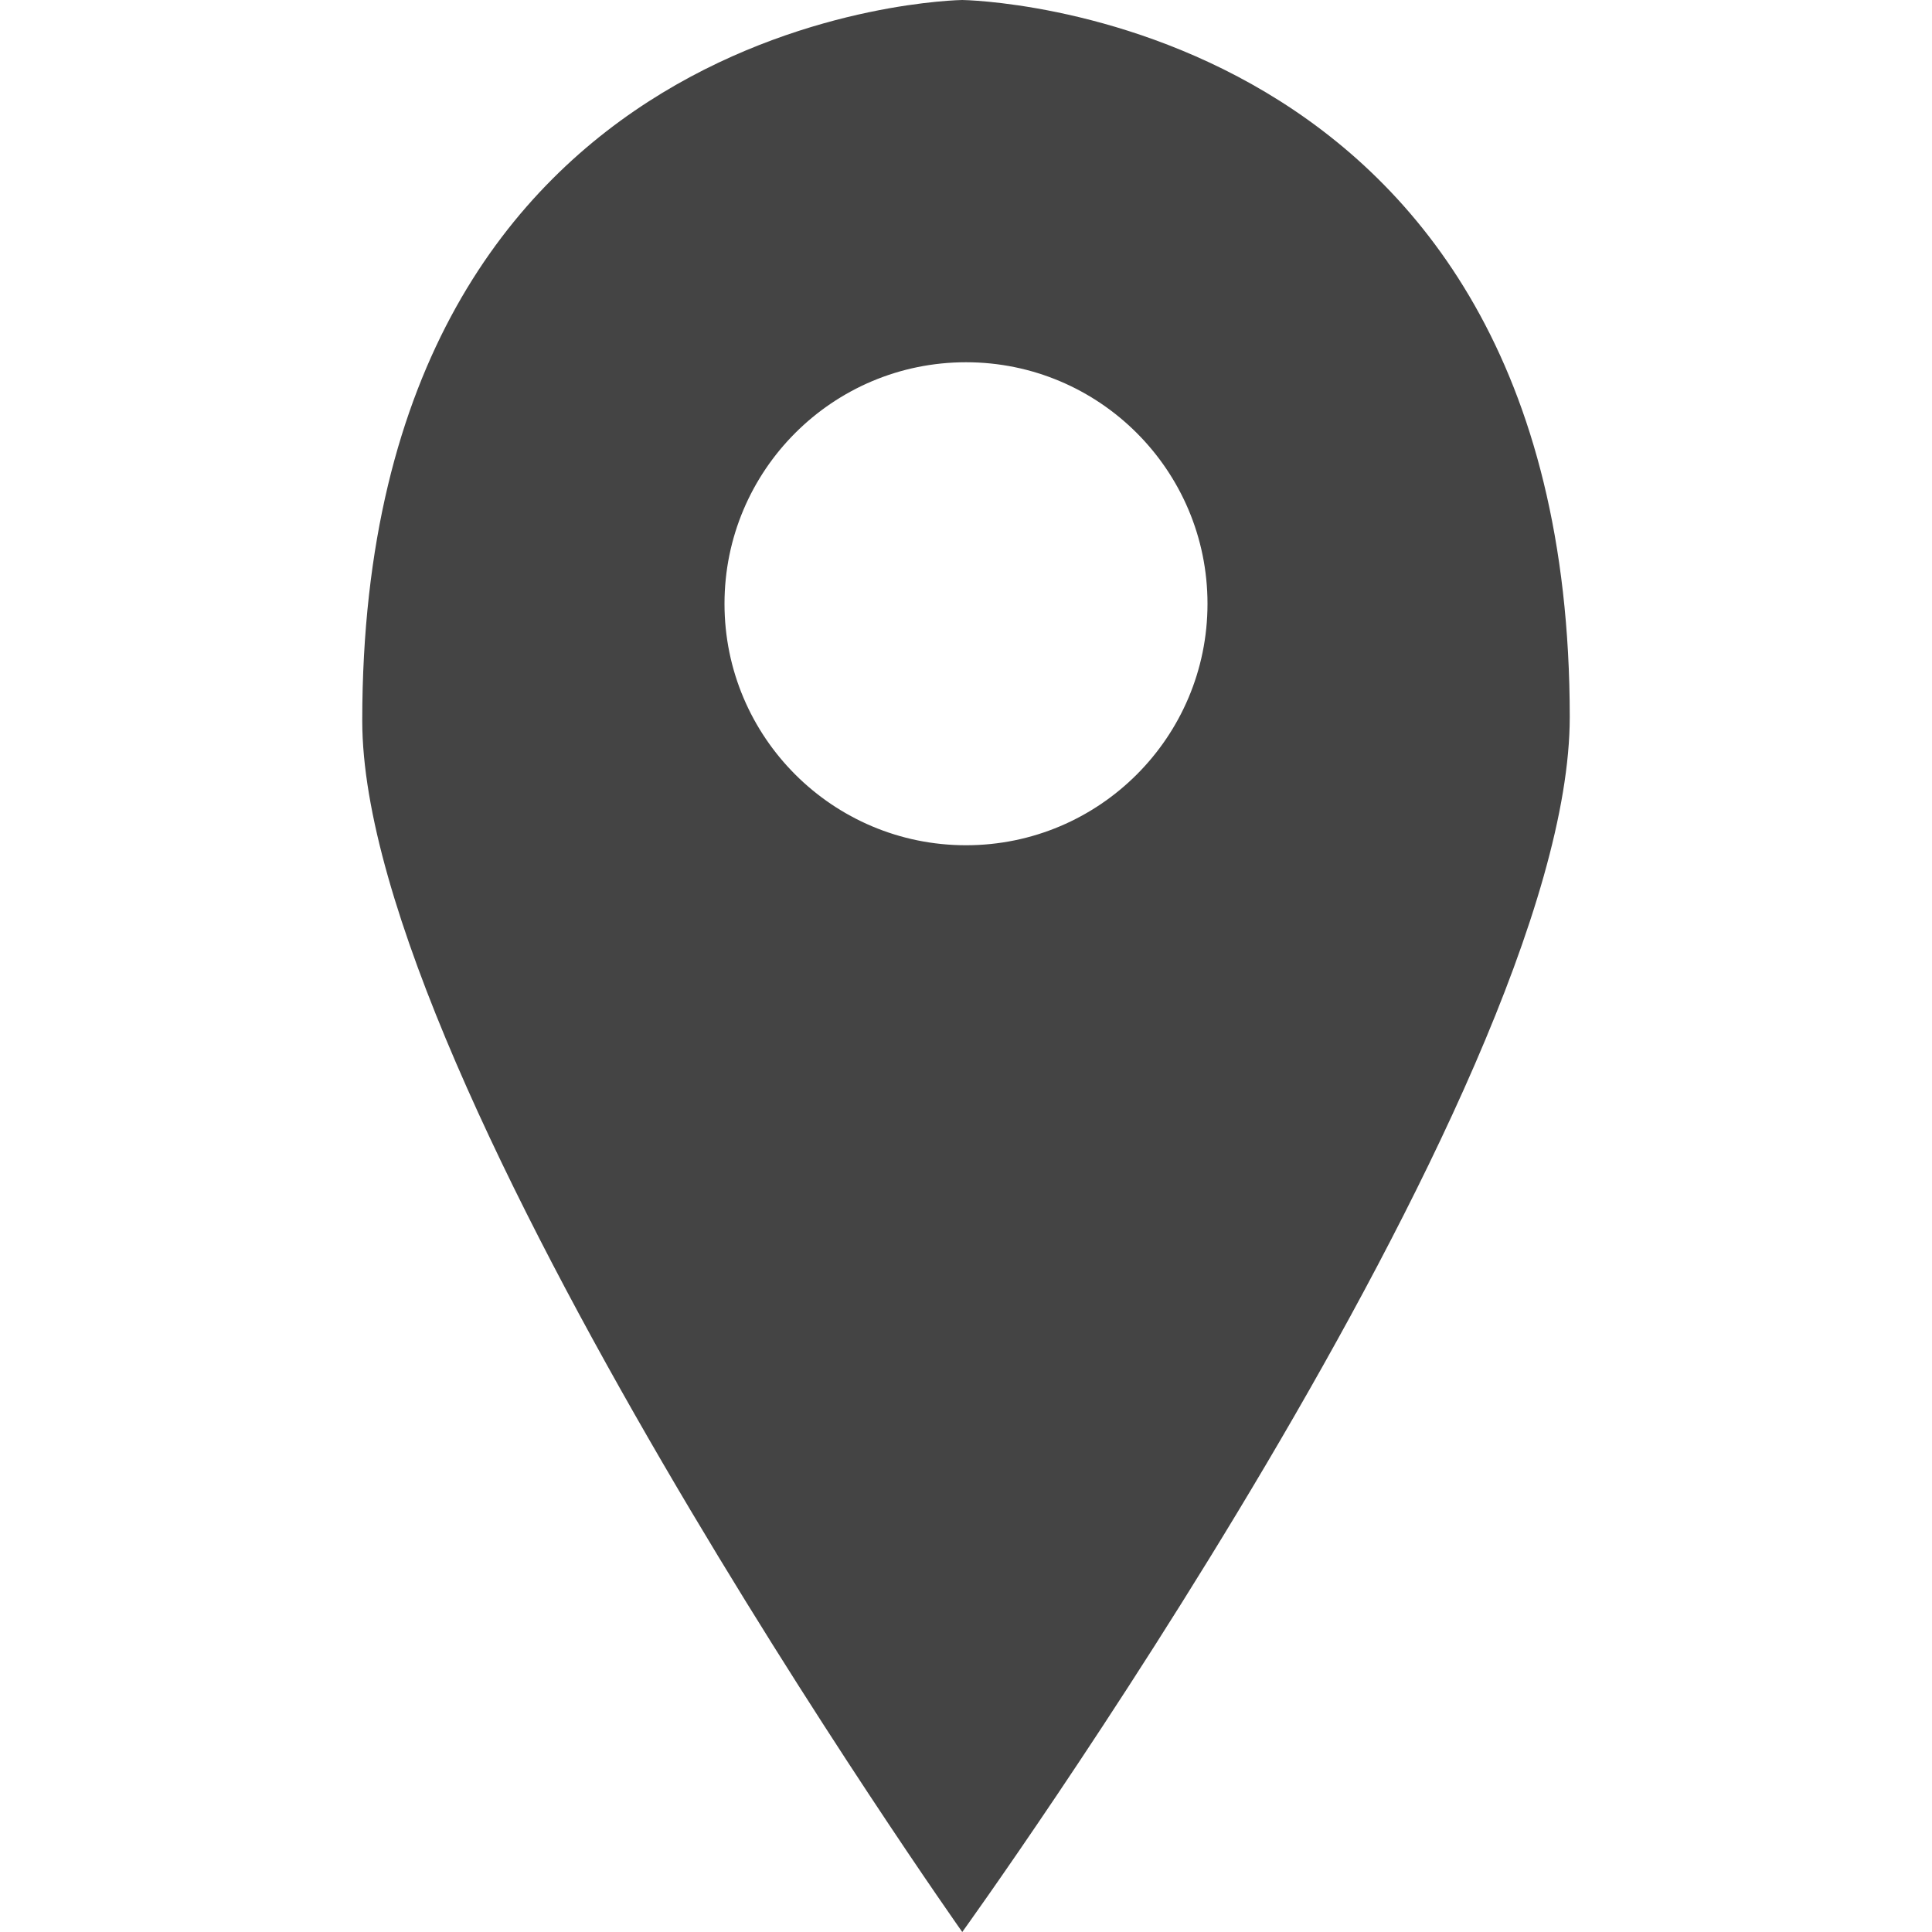
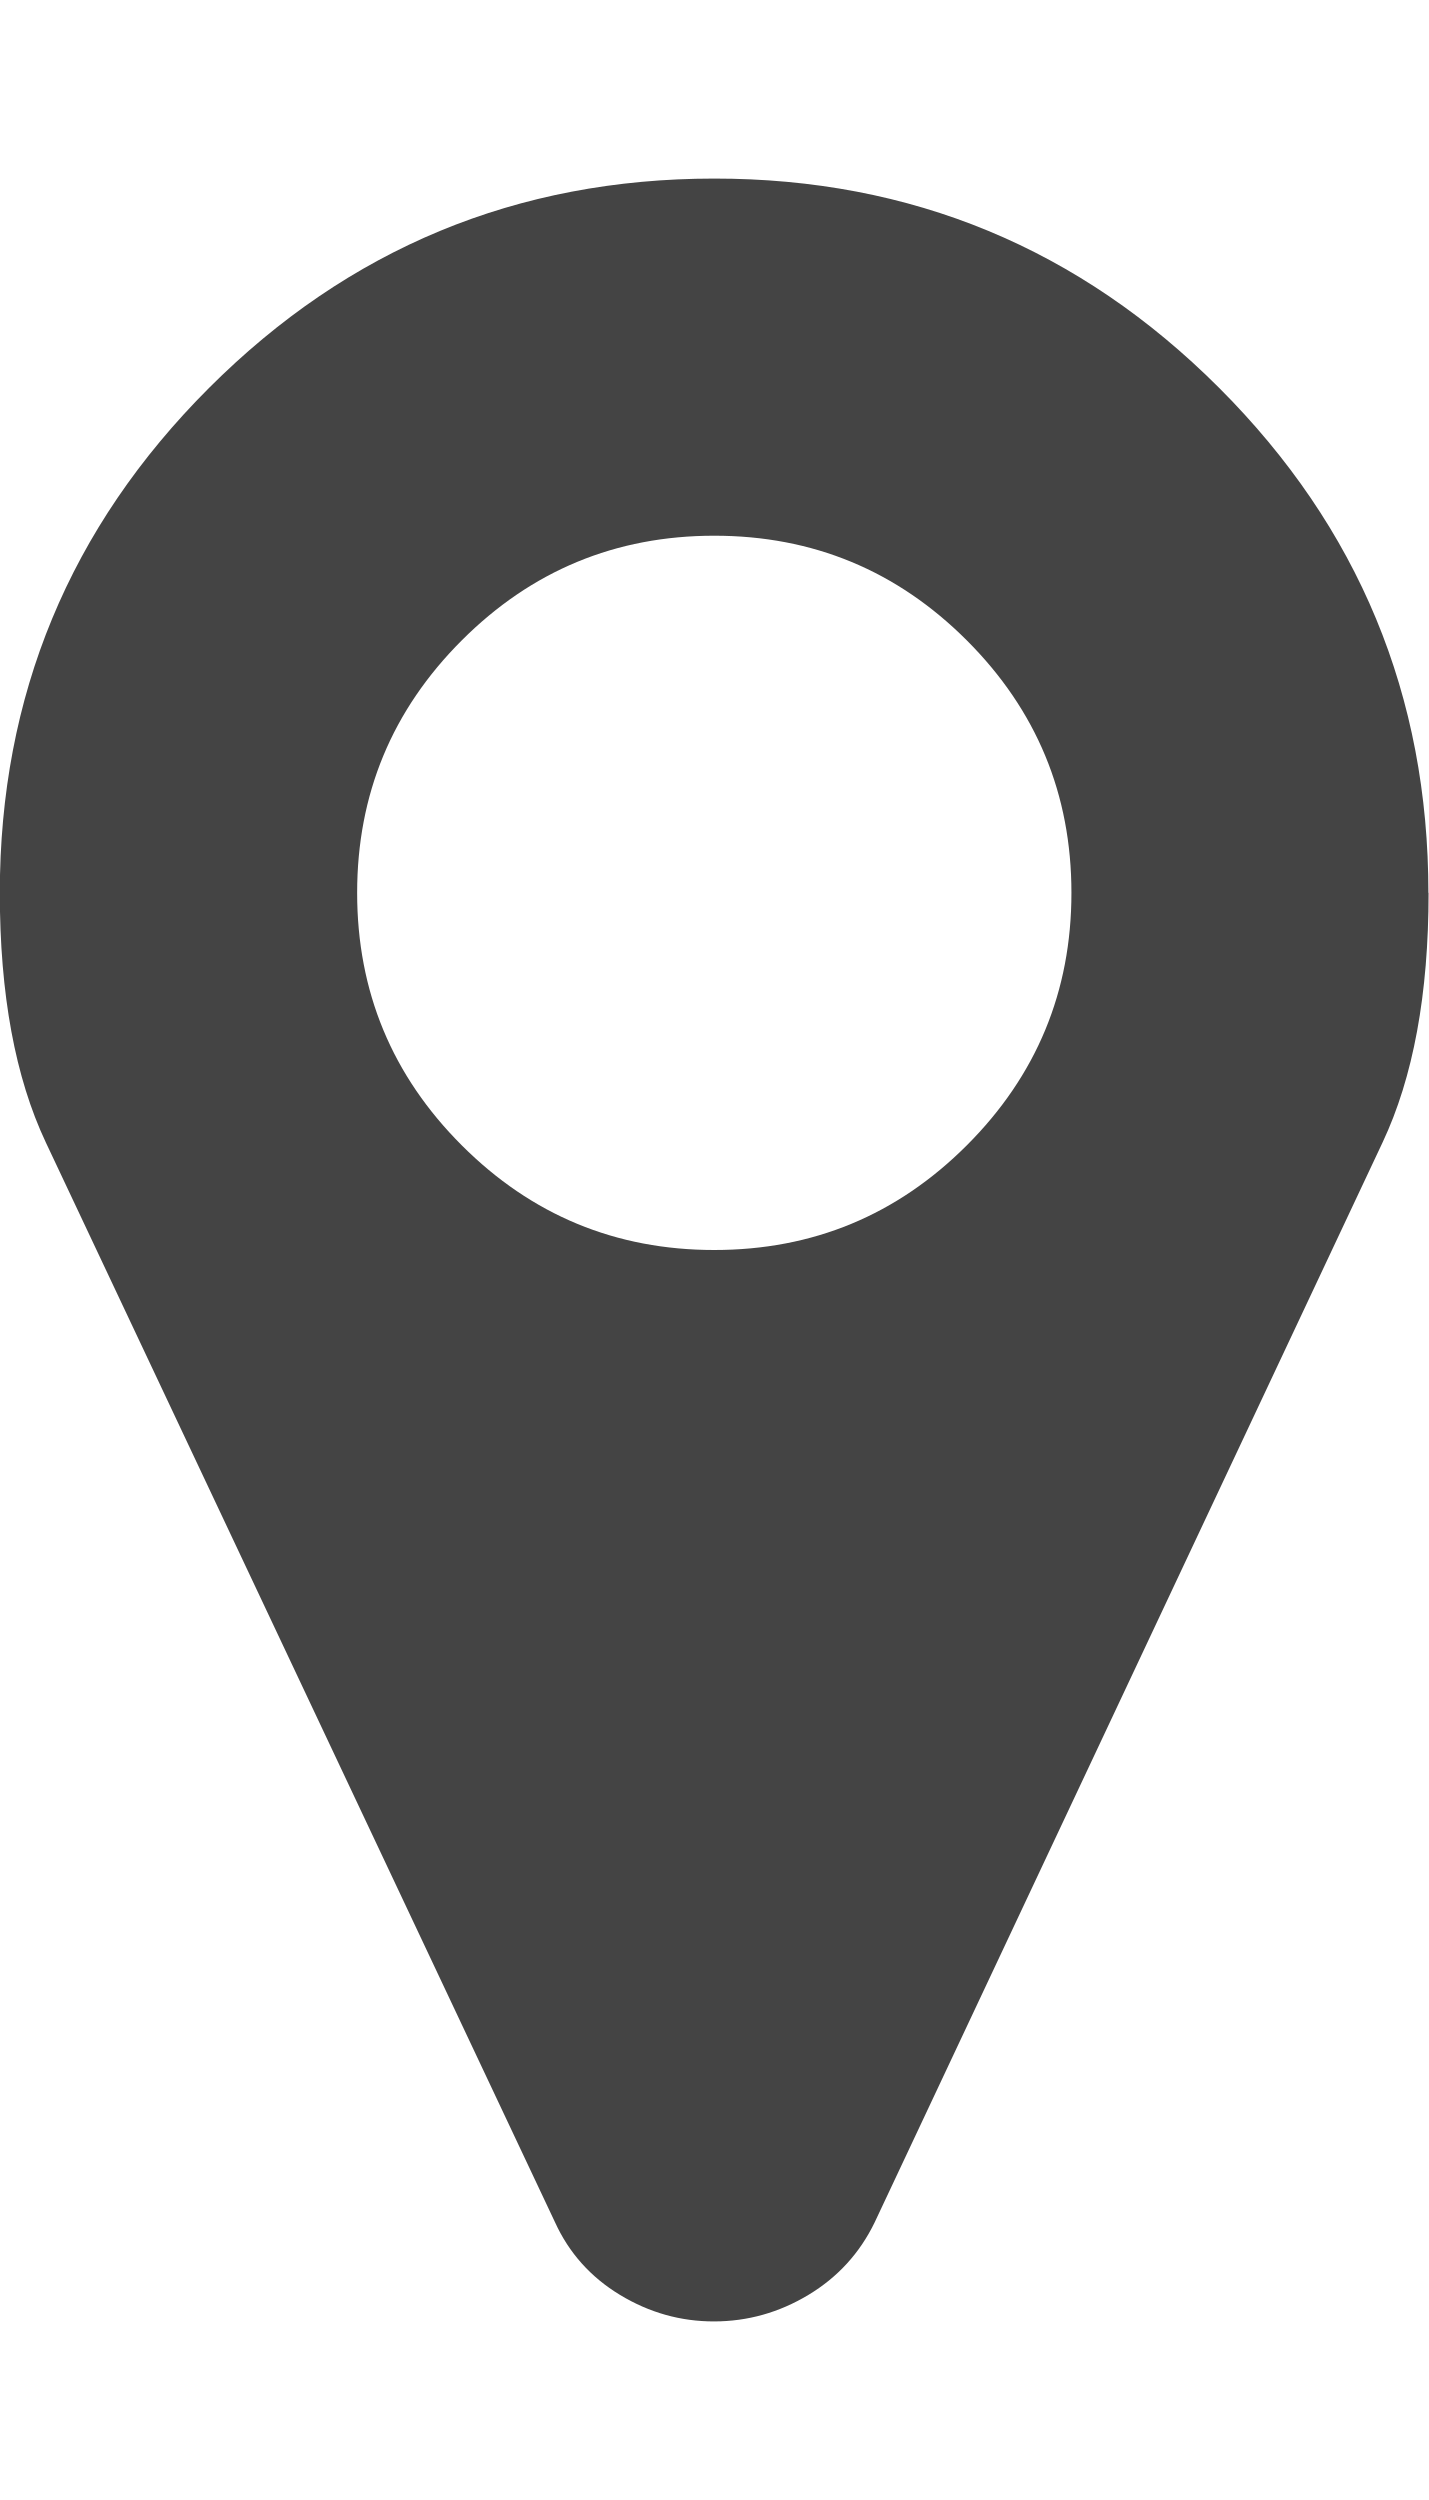
- <svg xmlns="http://www.w3.org/2000/svg" version="1.1" width="32" height="32" viewBox="0 0 32 32">
-   <path fill="#444444" d="M15.938 32c0 0-9.938-14.062-9.938-20.062 0-11.813 9.938-11.938 9.938-11.938s10.062 0.125 10.062 11.875c0 6.187-10.062 20.125-10.062 20.125zM16 6c-2.209 0-4 1.791-4 4s1.791 4 4 4 4-1.791 4-4-1.791-4-4-4z" />
+ <svg xmlns="http://www.w3.org/2000/svg" version="1.1" width="16" height="28" viewBox="0 0 16 28">
+   <path fill="#444444" d="M12 10q0-1.656-1.172-2.828t-2.828-1.172-2.828 1.172-1.172 2.828 1.172 2.828 2.828 1.172 2.828-1.172 1.172-2.828zM16 10q0 1.703-0.516 2.797l-5.688 12.094q-0.25 0.516-0.742 0.812t-1.055 0.297-1.055-0.297-0.727-0.812l-5.703-12.094q-0.516-1.094-0.516-2.797 0-3.313 2.344-5.656t5.656-2.344 5.656 2.344 2.344 5.656z" />
</svg>
